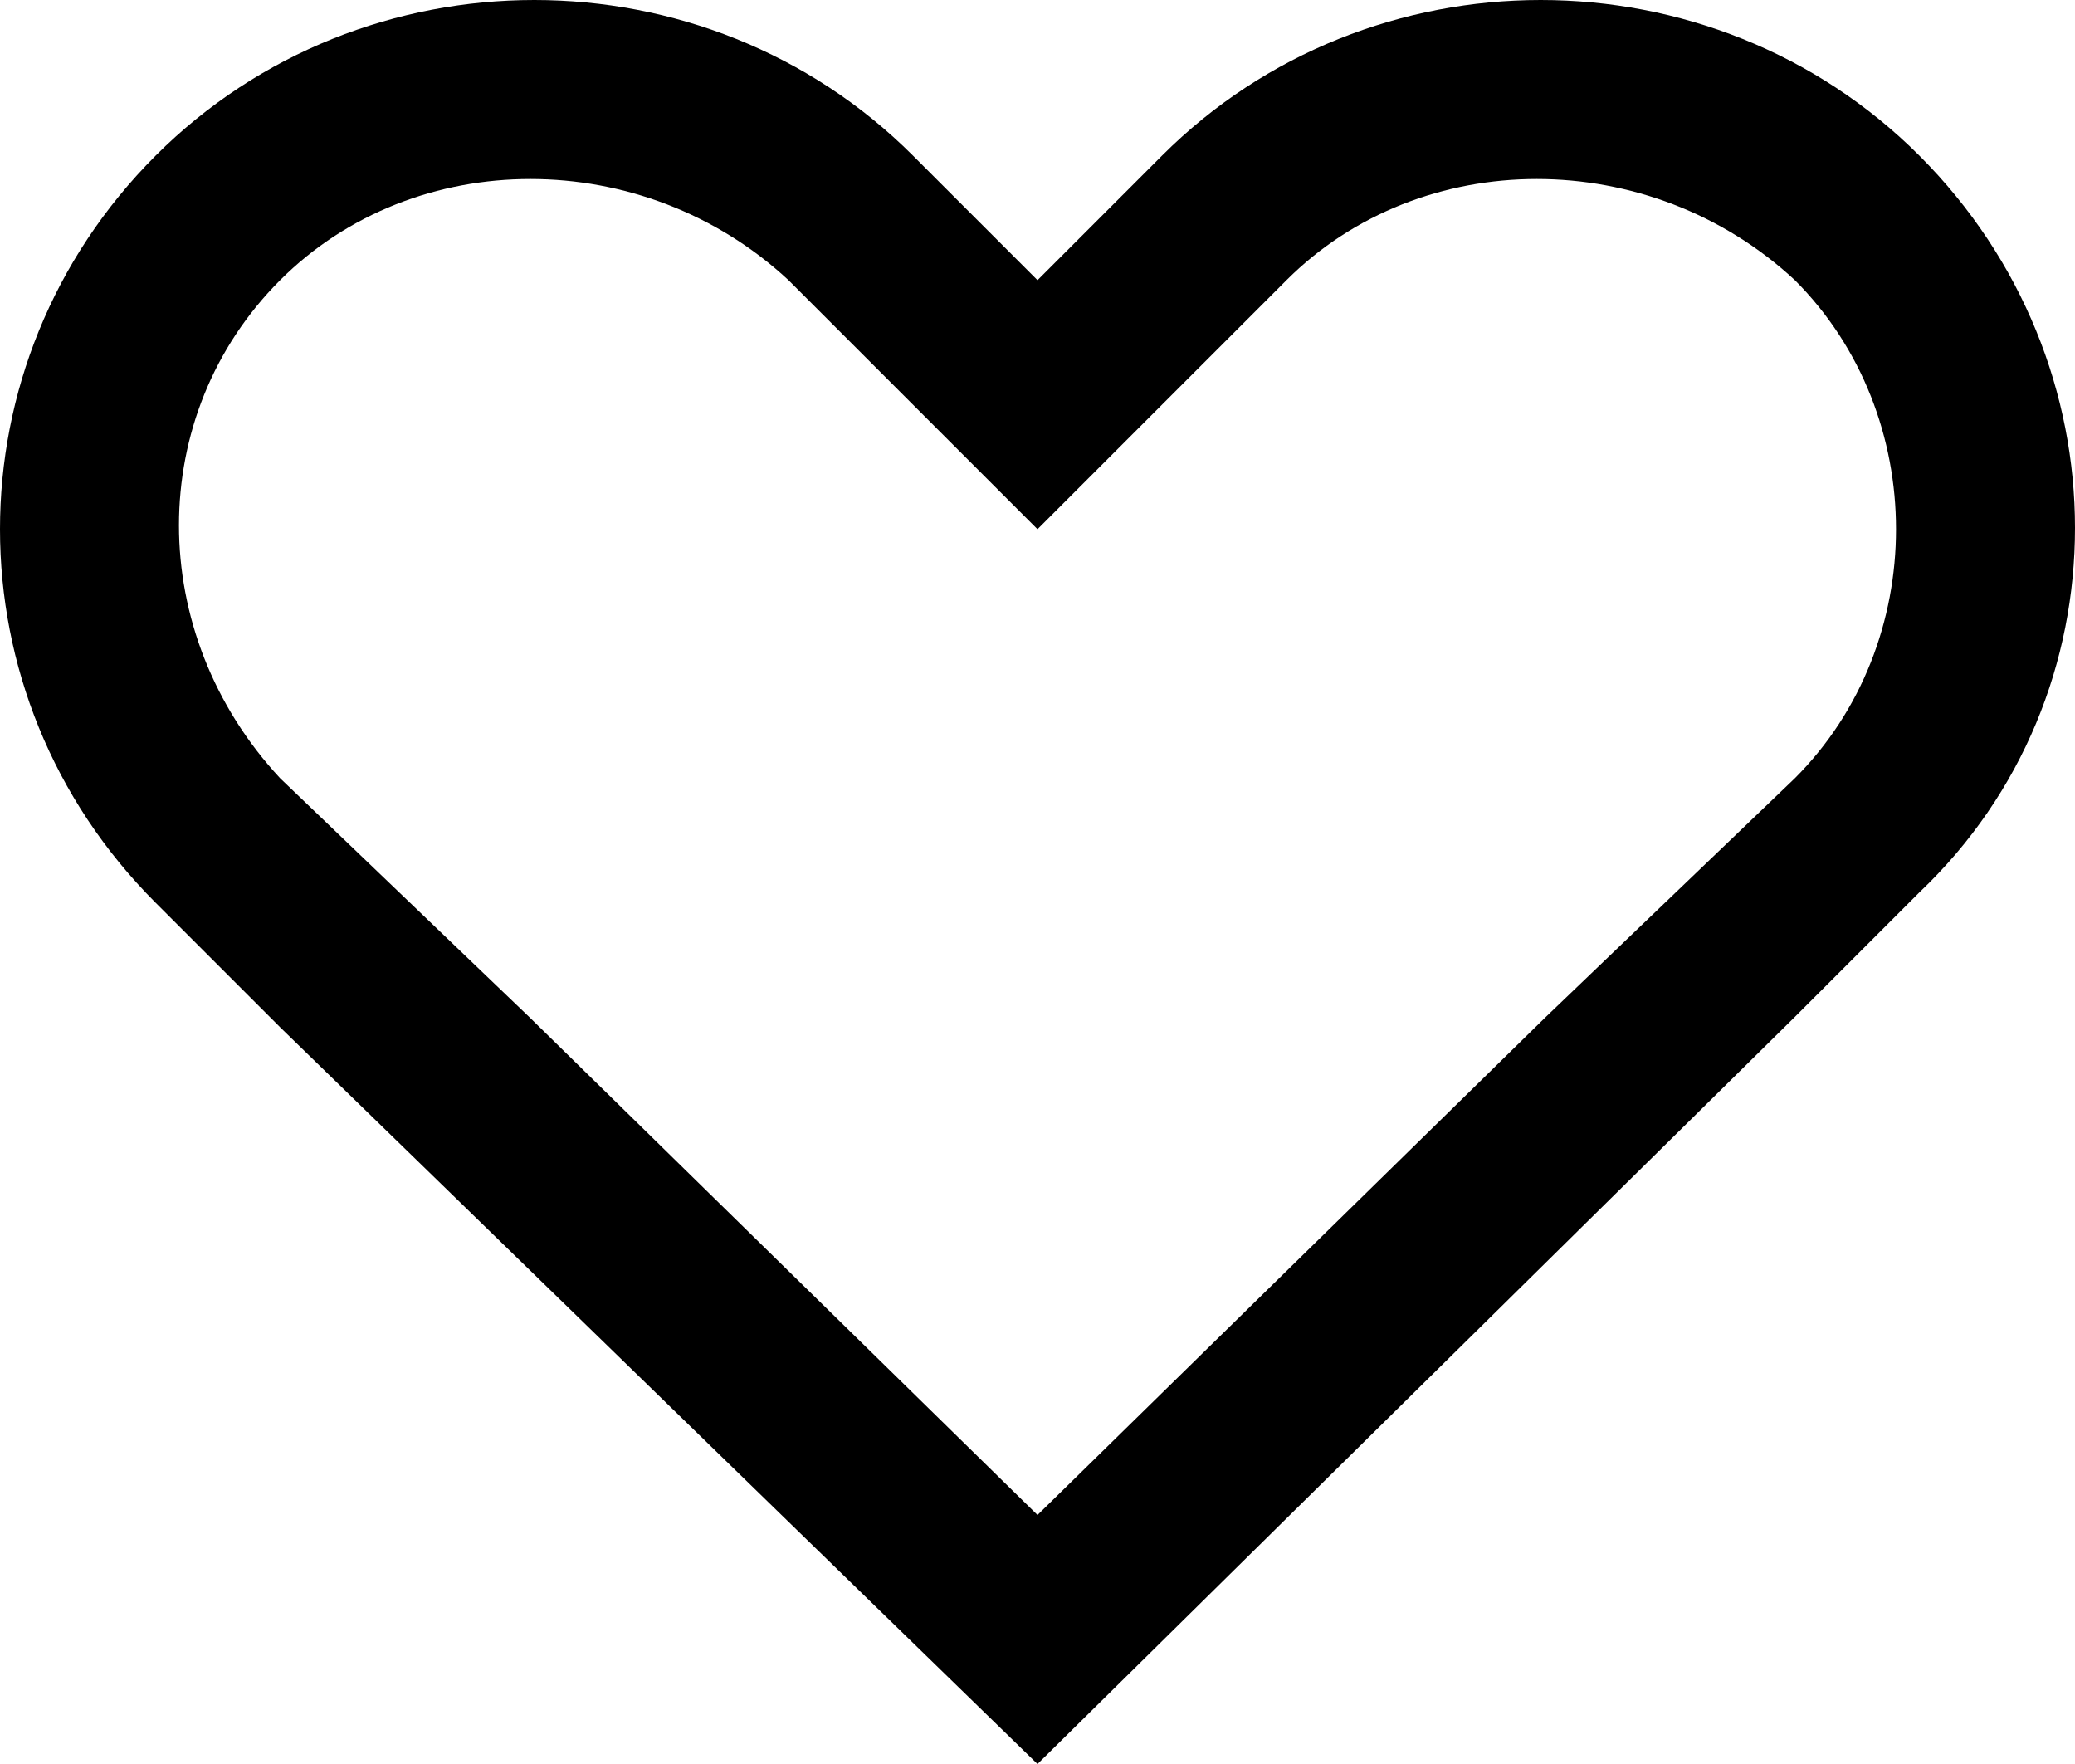
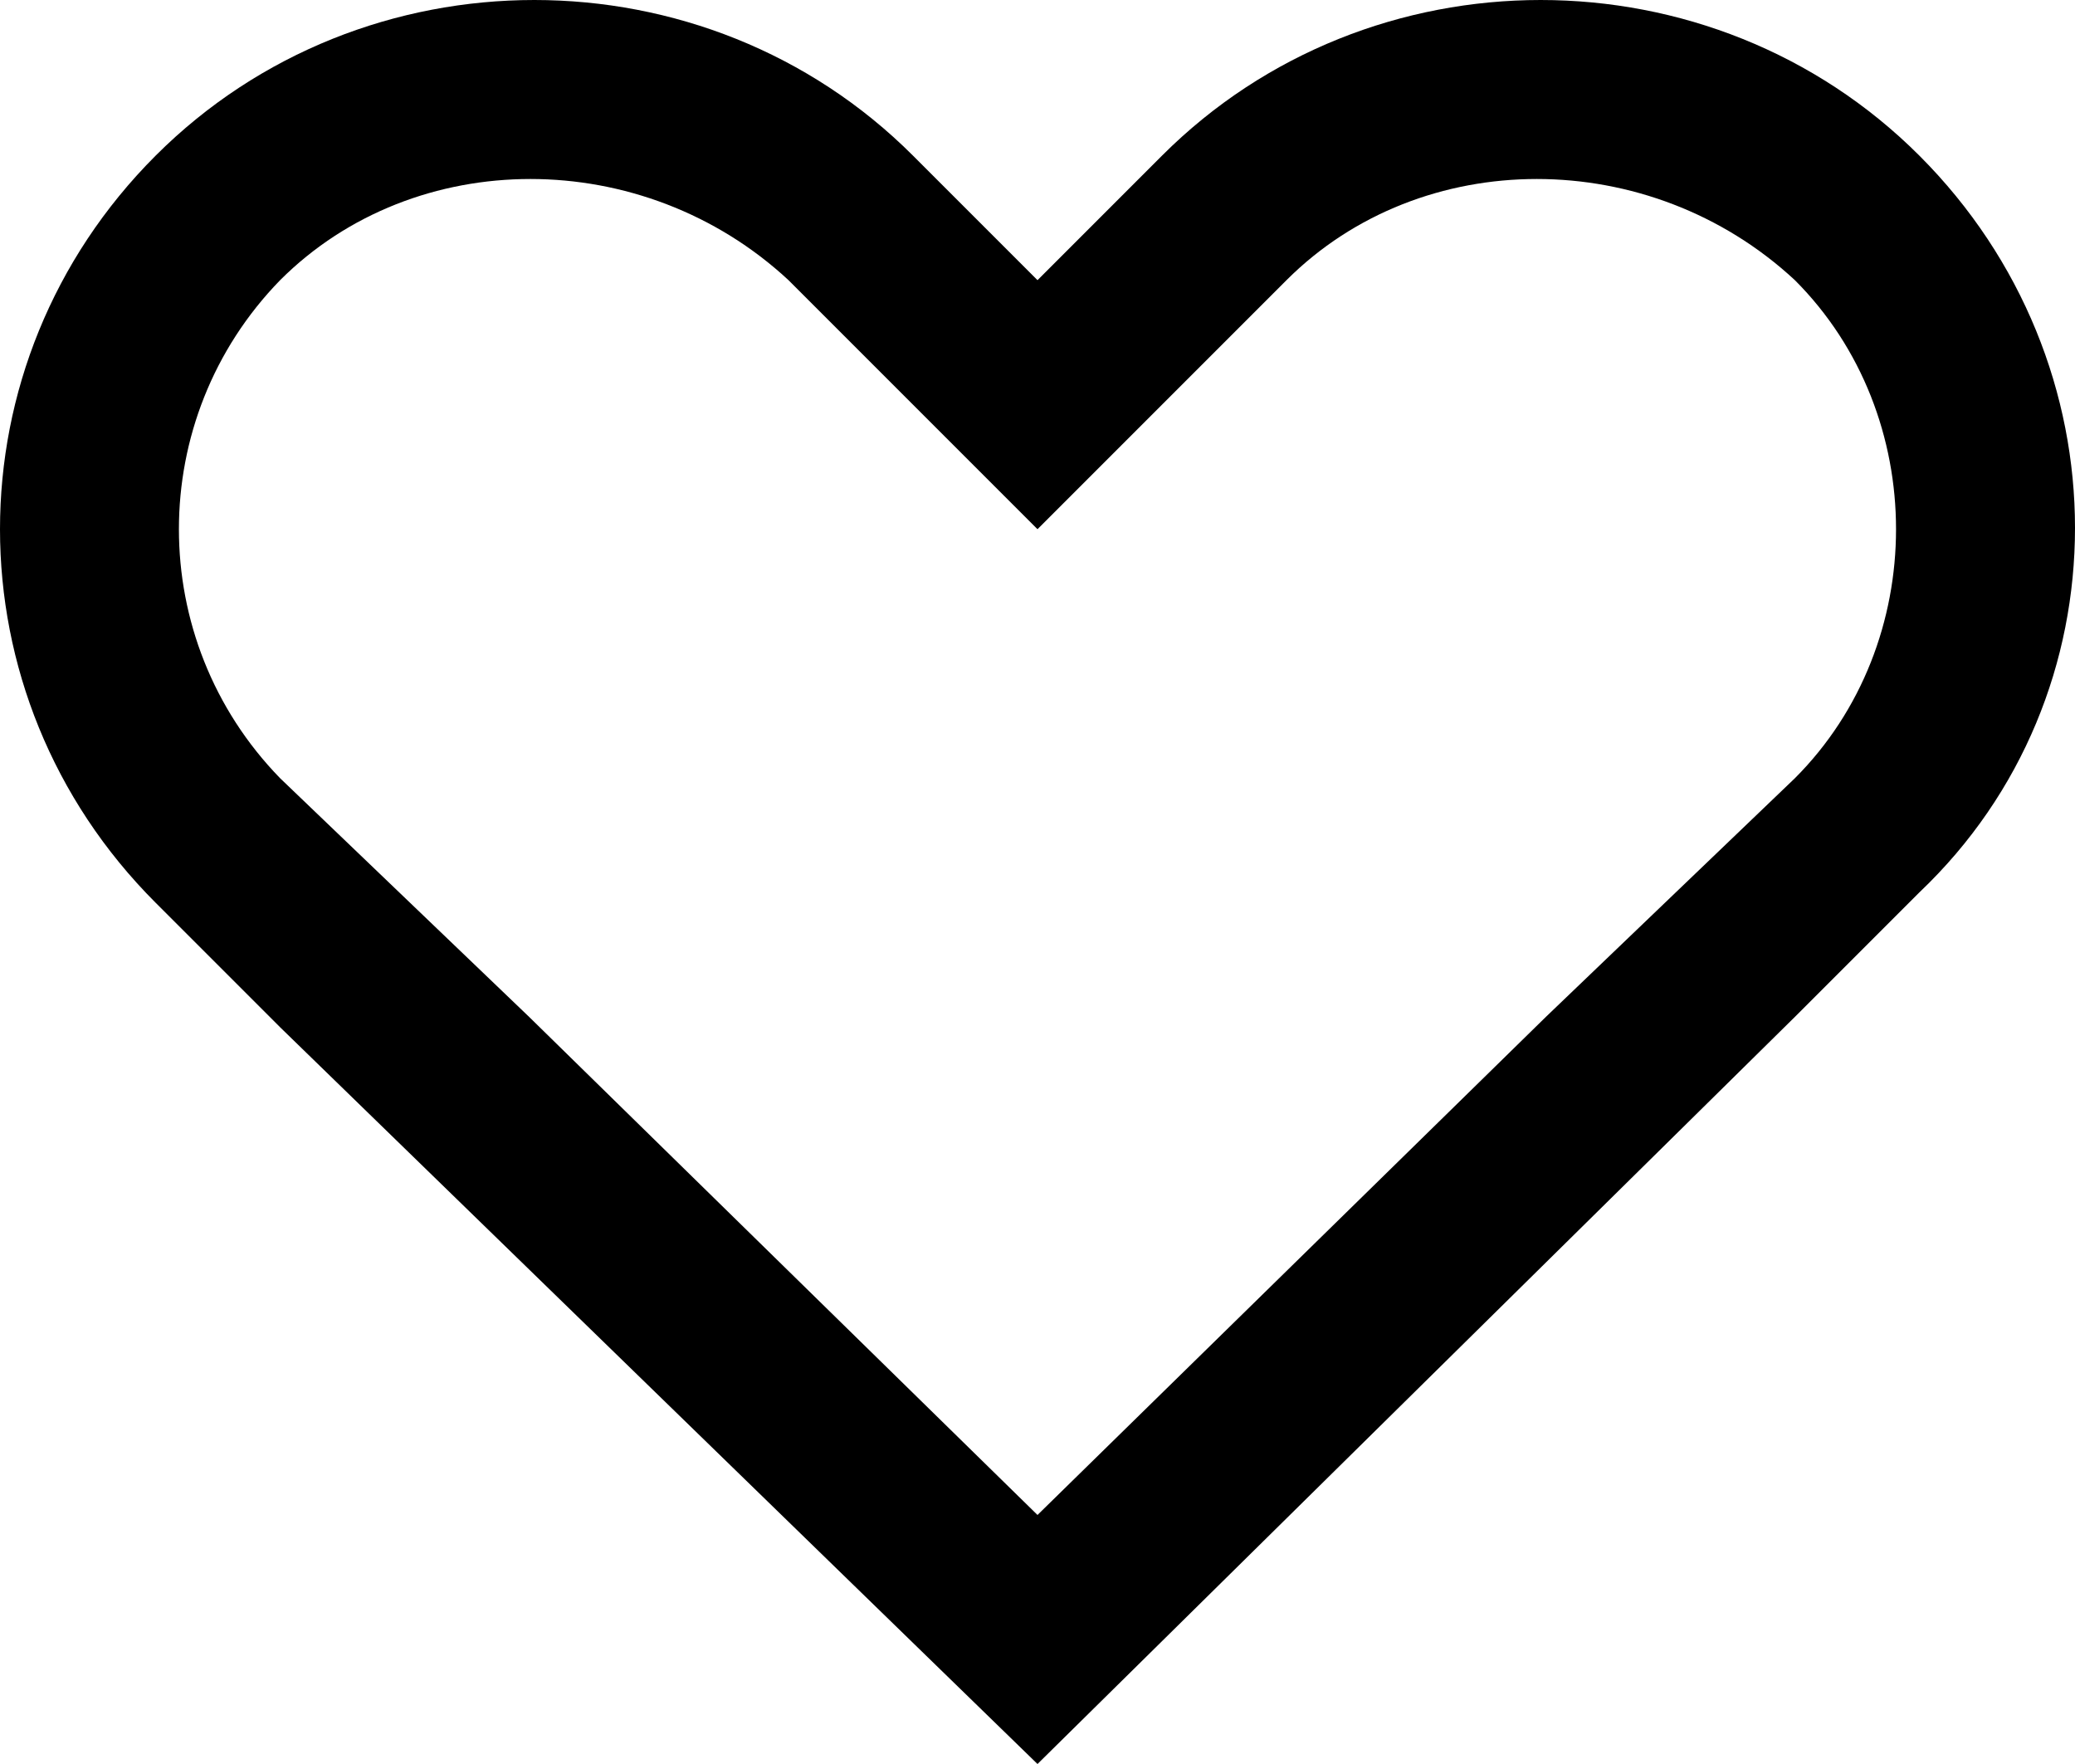
- <svg xmlns="http://www.w3.org/2000/svg" version="1.1" id="heart" x="0px" y="0px" viewBox="0 0 20 17" style="enable-background:new 0 0 20 17;" xml:space="preserve">
-   <path d="M18.5,1.5c-2-2-5.3-2-7.3,0L10,2.7L8.8,1.5c-2-2-5.3-2-7.3,0c-2,2-2,5.2,0,7.2l1.2,1.2L10,17l7.3-7.2l1.2-1.2  C20.5,6.7,20.5,3.5,18.5,1.5z M14.9,9.8L10,14.6L5.1,9.8L2.7,7.5C1.4,6.1,1.4,4,2.7,2.7c1.3-1.3,3.5-1.3,4.9,0L10,5.1l2.4-2.4  c1.3-1.3,3.5-1.3,4.9,0c1.3,1.3,1.3,3.5,0,4.8L14.9,9.8z" />
+ <svg xmlns="http://www.w3.org/2000/svg" viewBox="0 0 20 17">
+   <path d="M18.5 1.5c-2-2-5.3-2-7.3 0L10 2.7 8.8 1.5c-2-2-5.3-2-7.3 0s-2 5.2 0 7.2l1.2 1.2L10 17l7.3-7.2 1.2-1.2c2-1.9 2-5.1 0-7.1zm-3.6 8.3L10 14.6 5.1 9.8 2.7 7.5a3.44 3.44 0 010-4.8c1.3-1.3 3.5-1.3 4.9 0L10 5.1l2.4-2.4c1.3-1.3 3.5-1.3 4.9 0 1.3 1.3 1.3 3.5 0 4.8l-2.4 2.3z" />
</svg>
